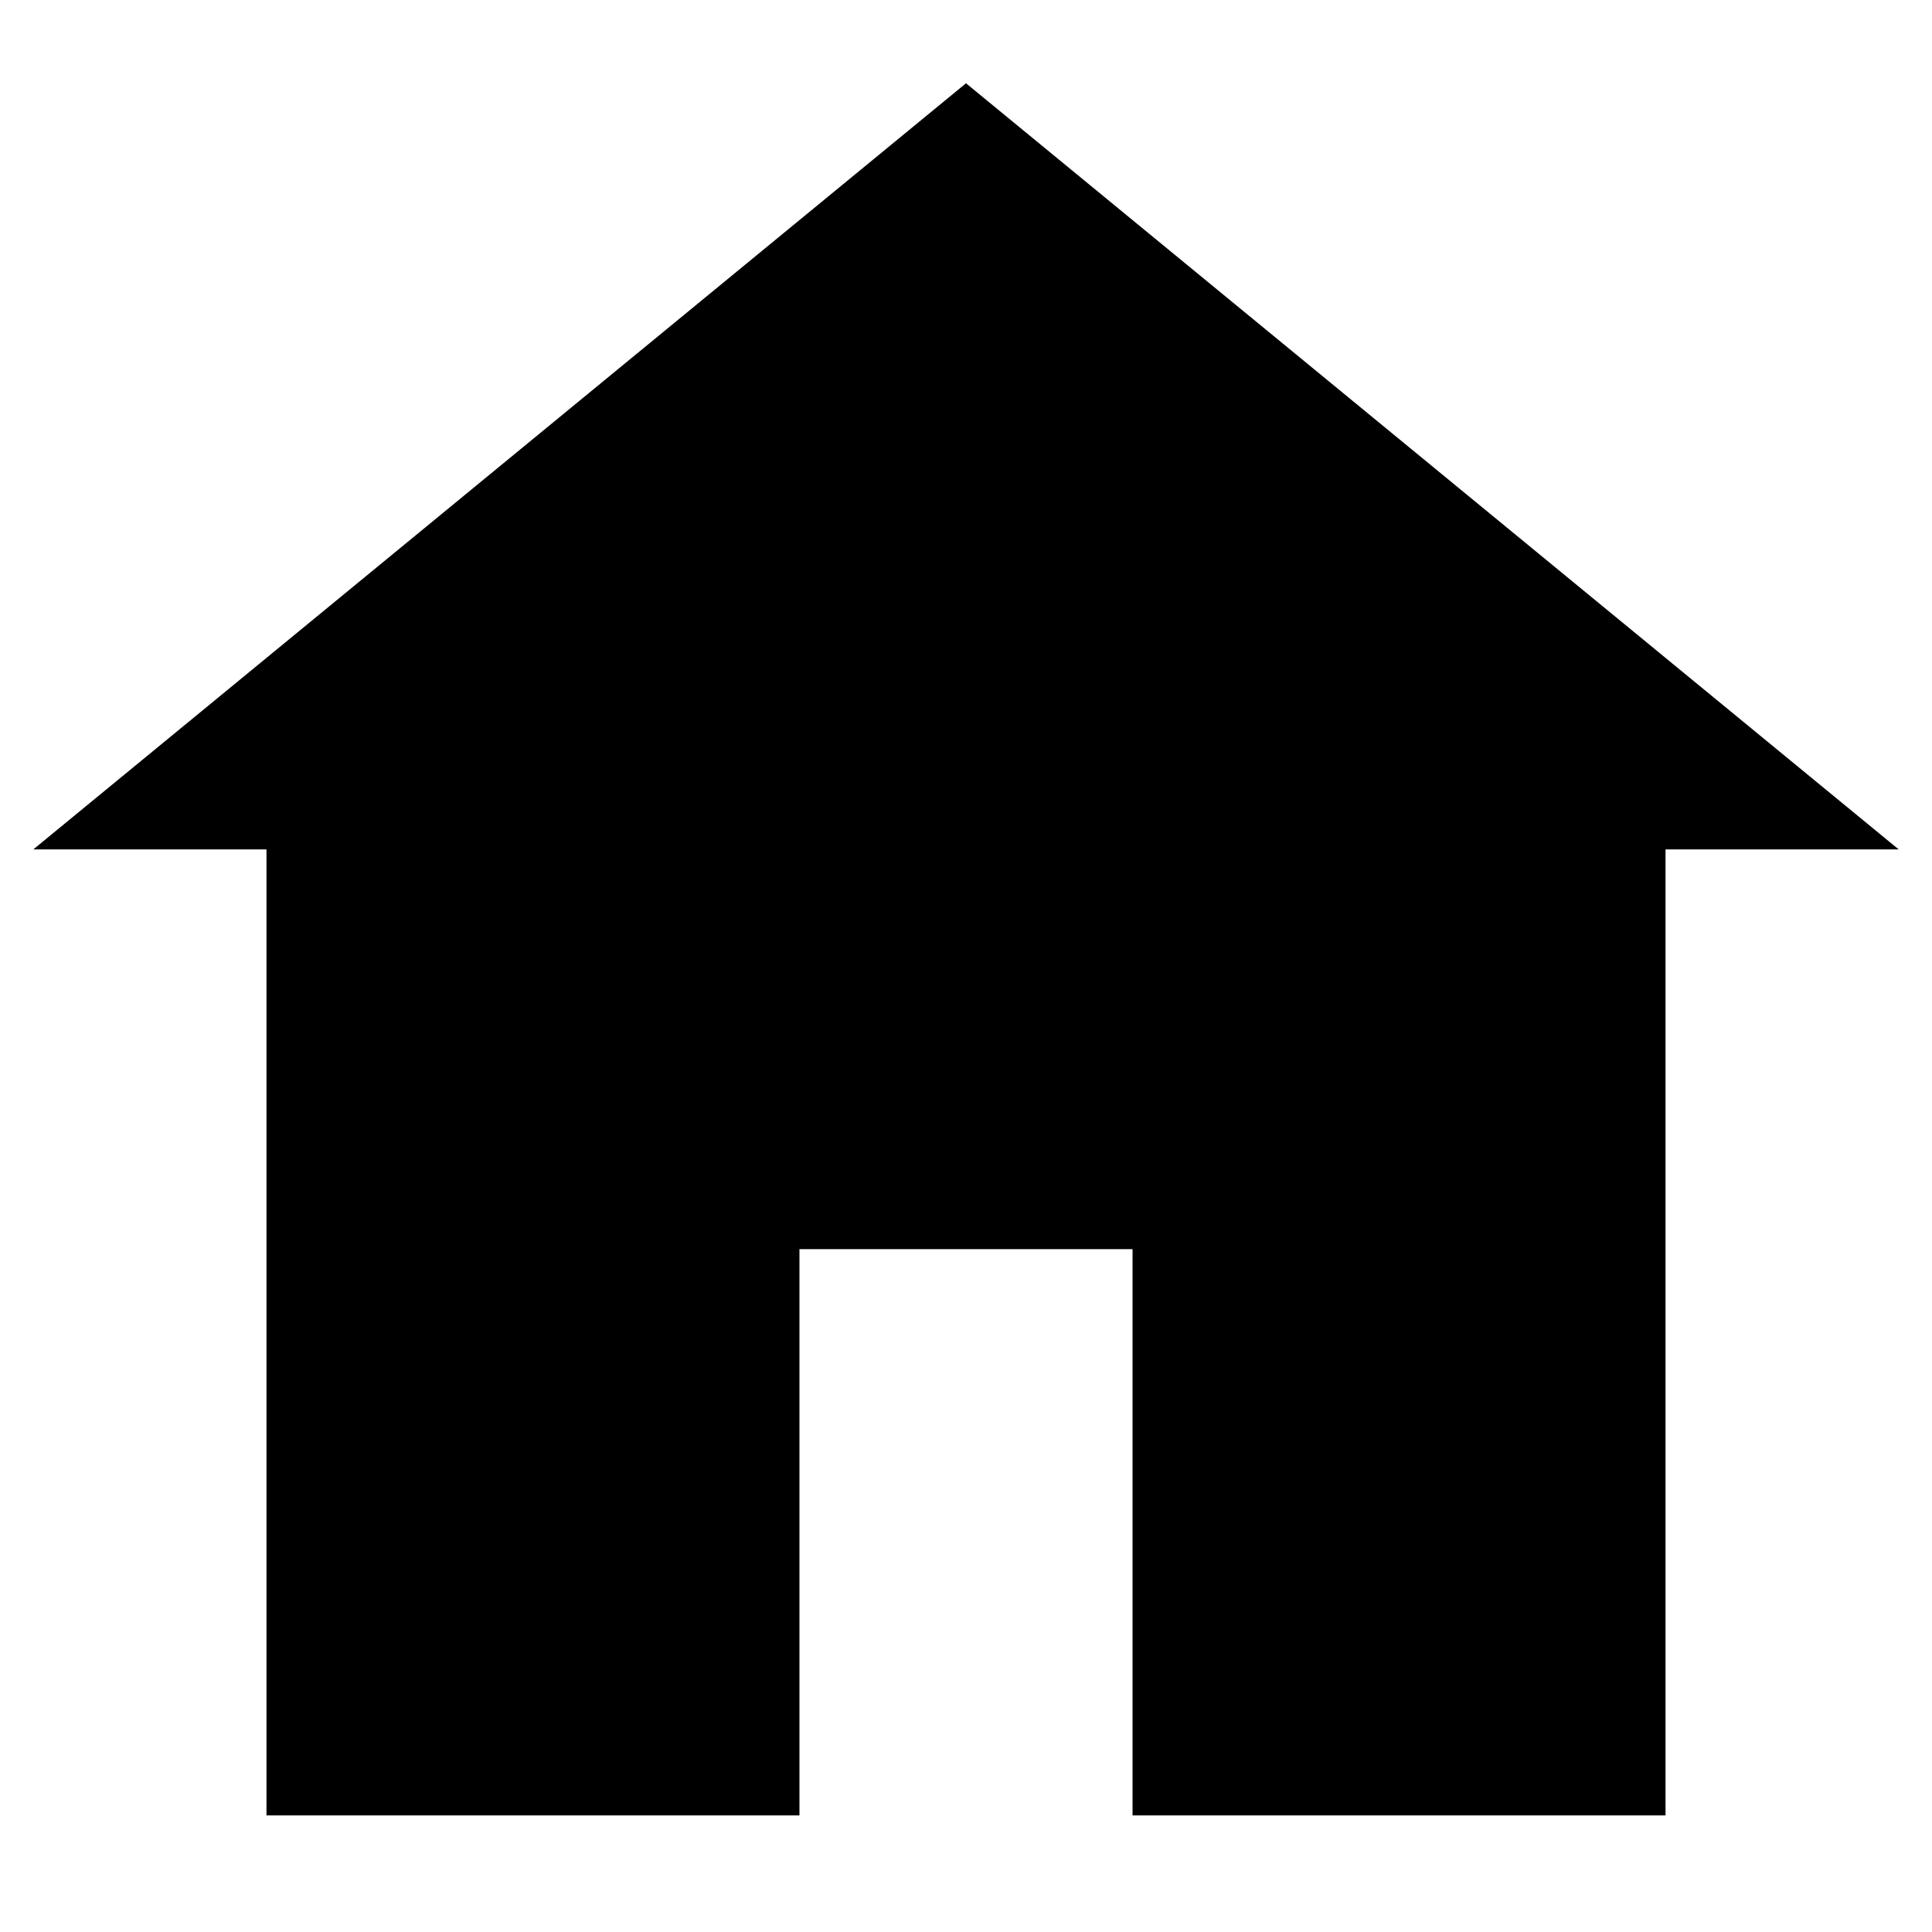
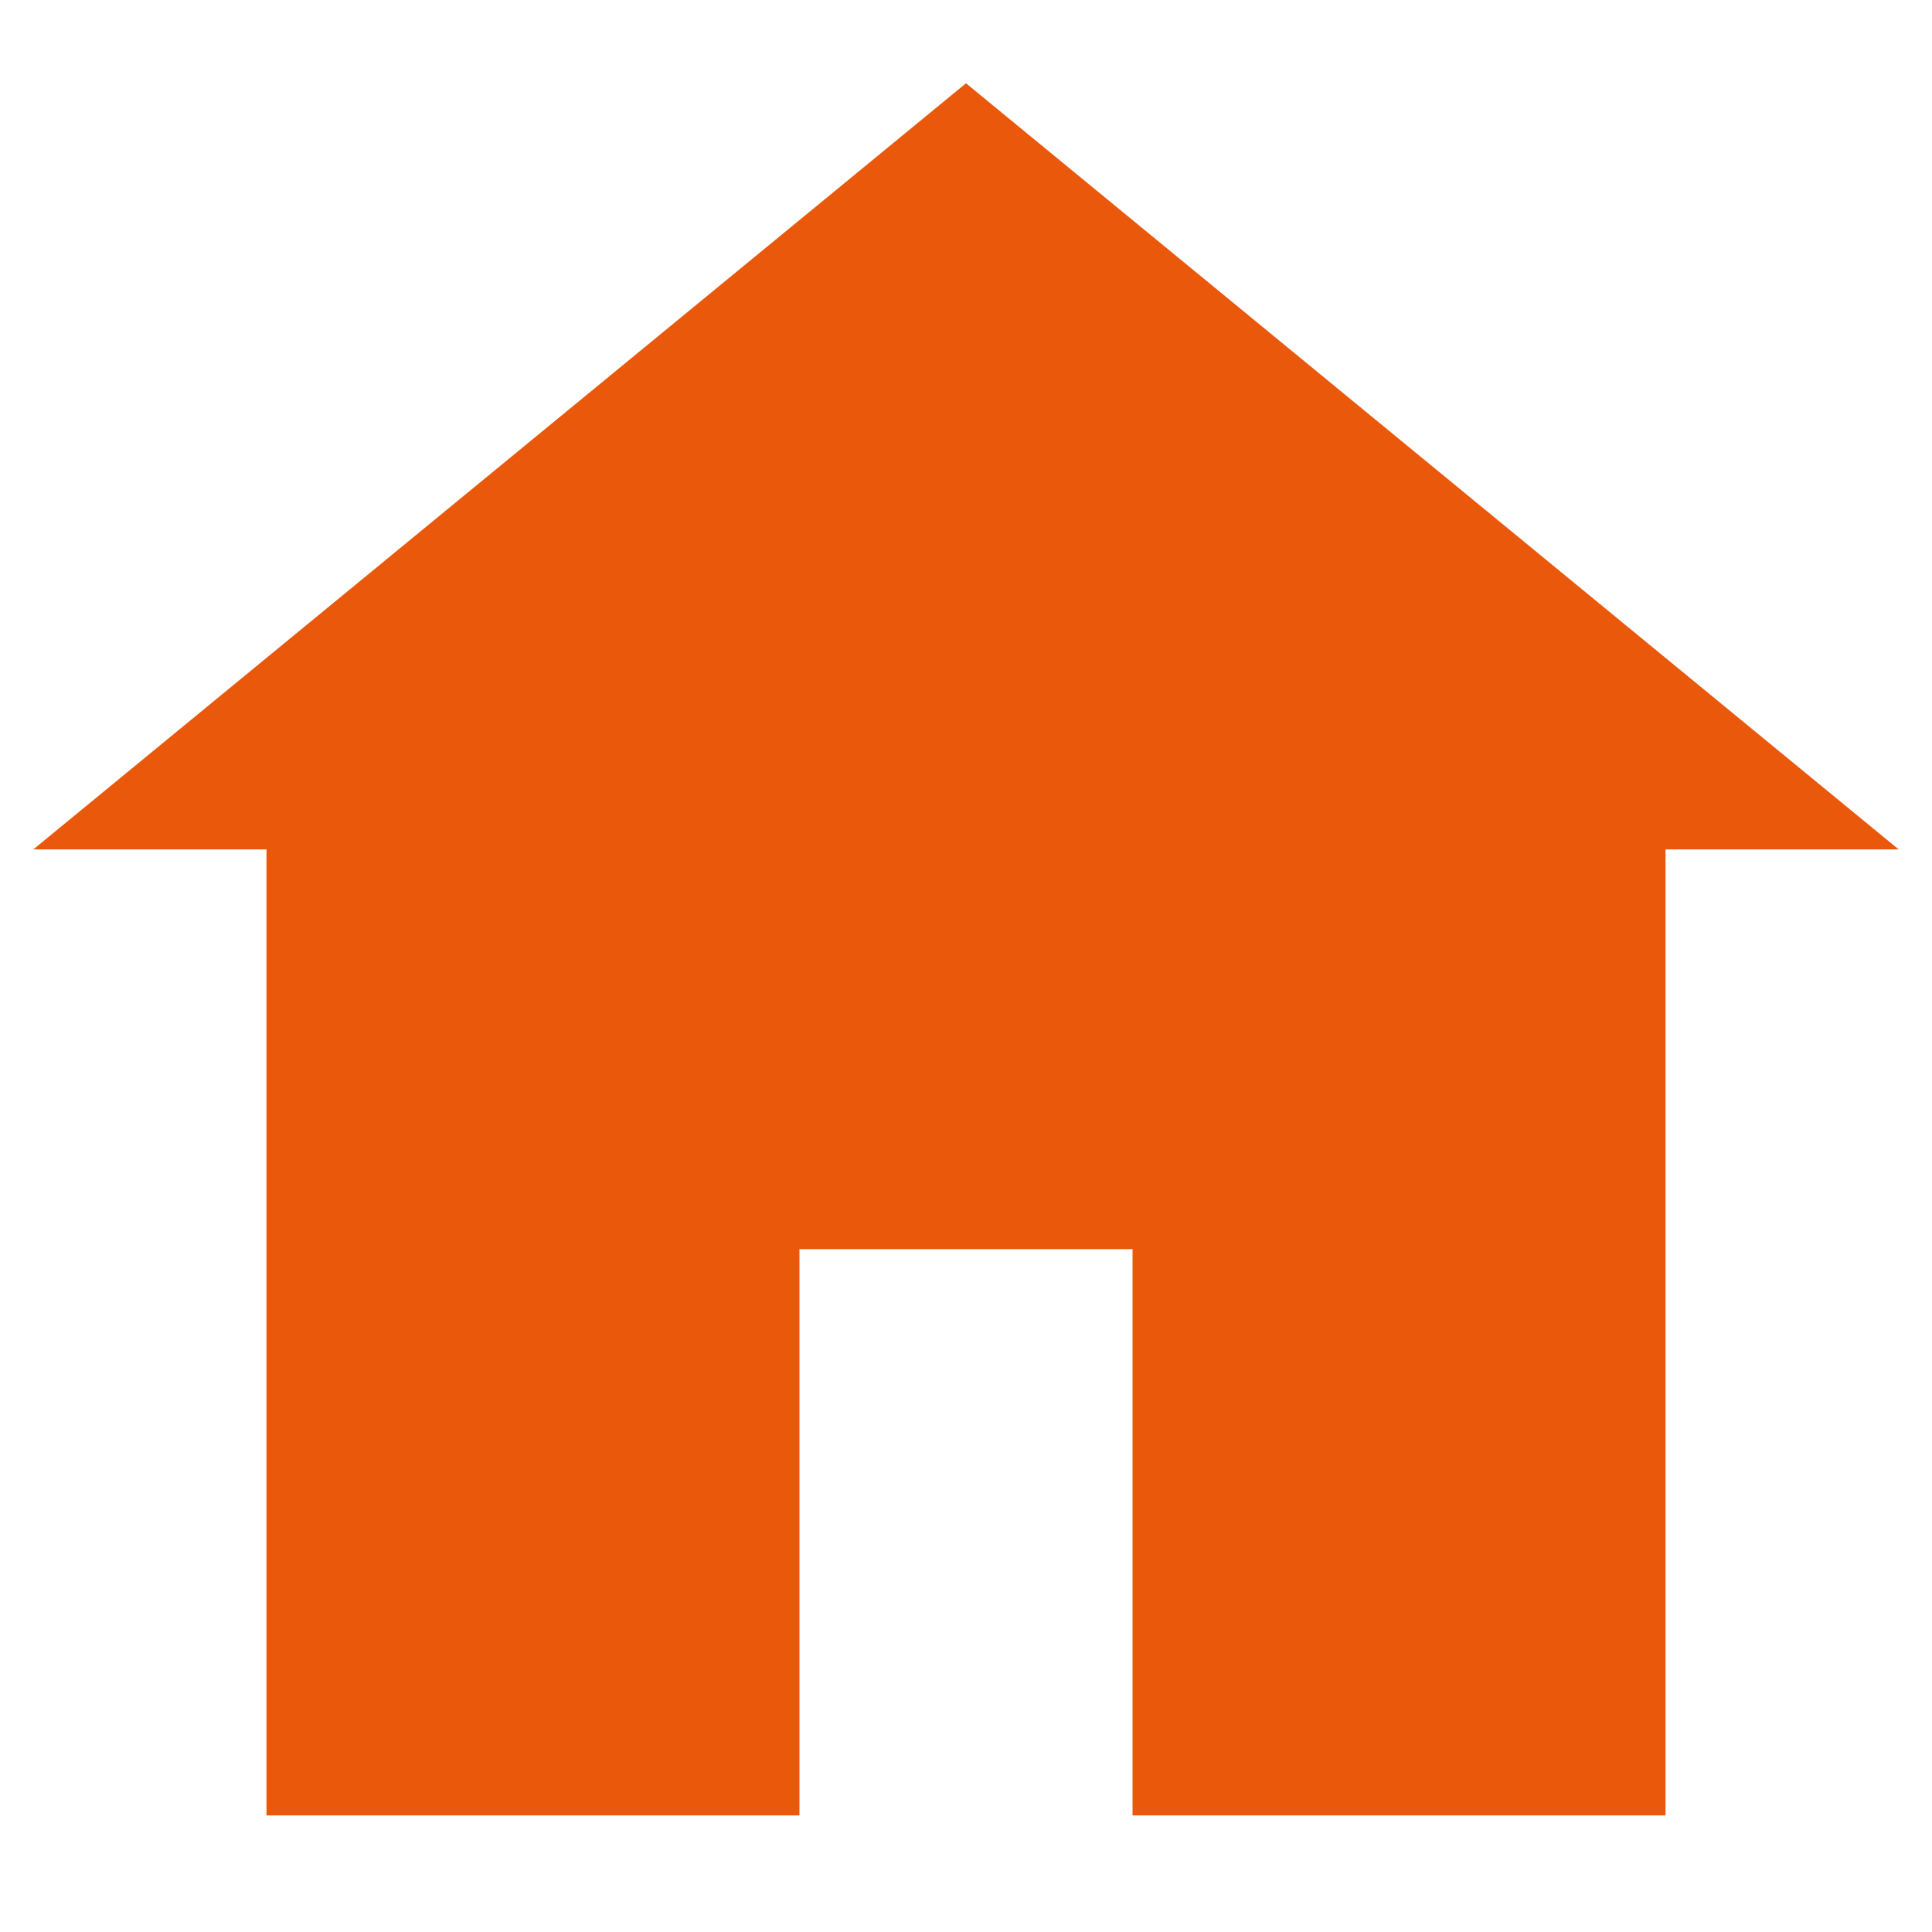
<svg xmlns="http://www.w3.org/2000/svg" viewBox="1.5 1.75 29 29" role="img" aria-label="home">
-   <g fill="currentColor">
+   <g fill="#ea580c">
    <path d="M16 3 L30 14.5 H26.5 V29 H18.5 V20.5 H13.5 V29 H5.5 V14.5 H2 Z" />
  </g>
</svg>
